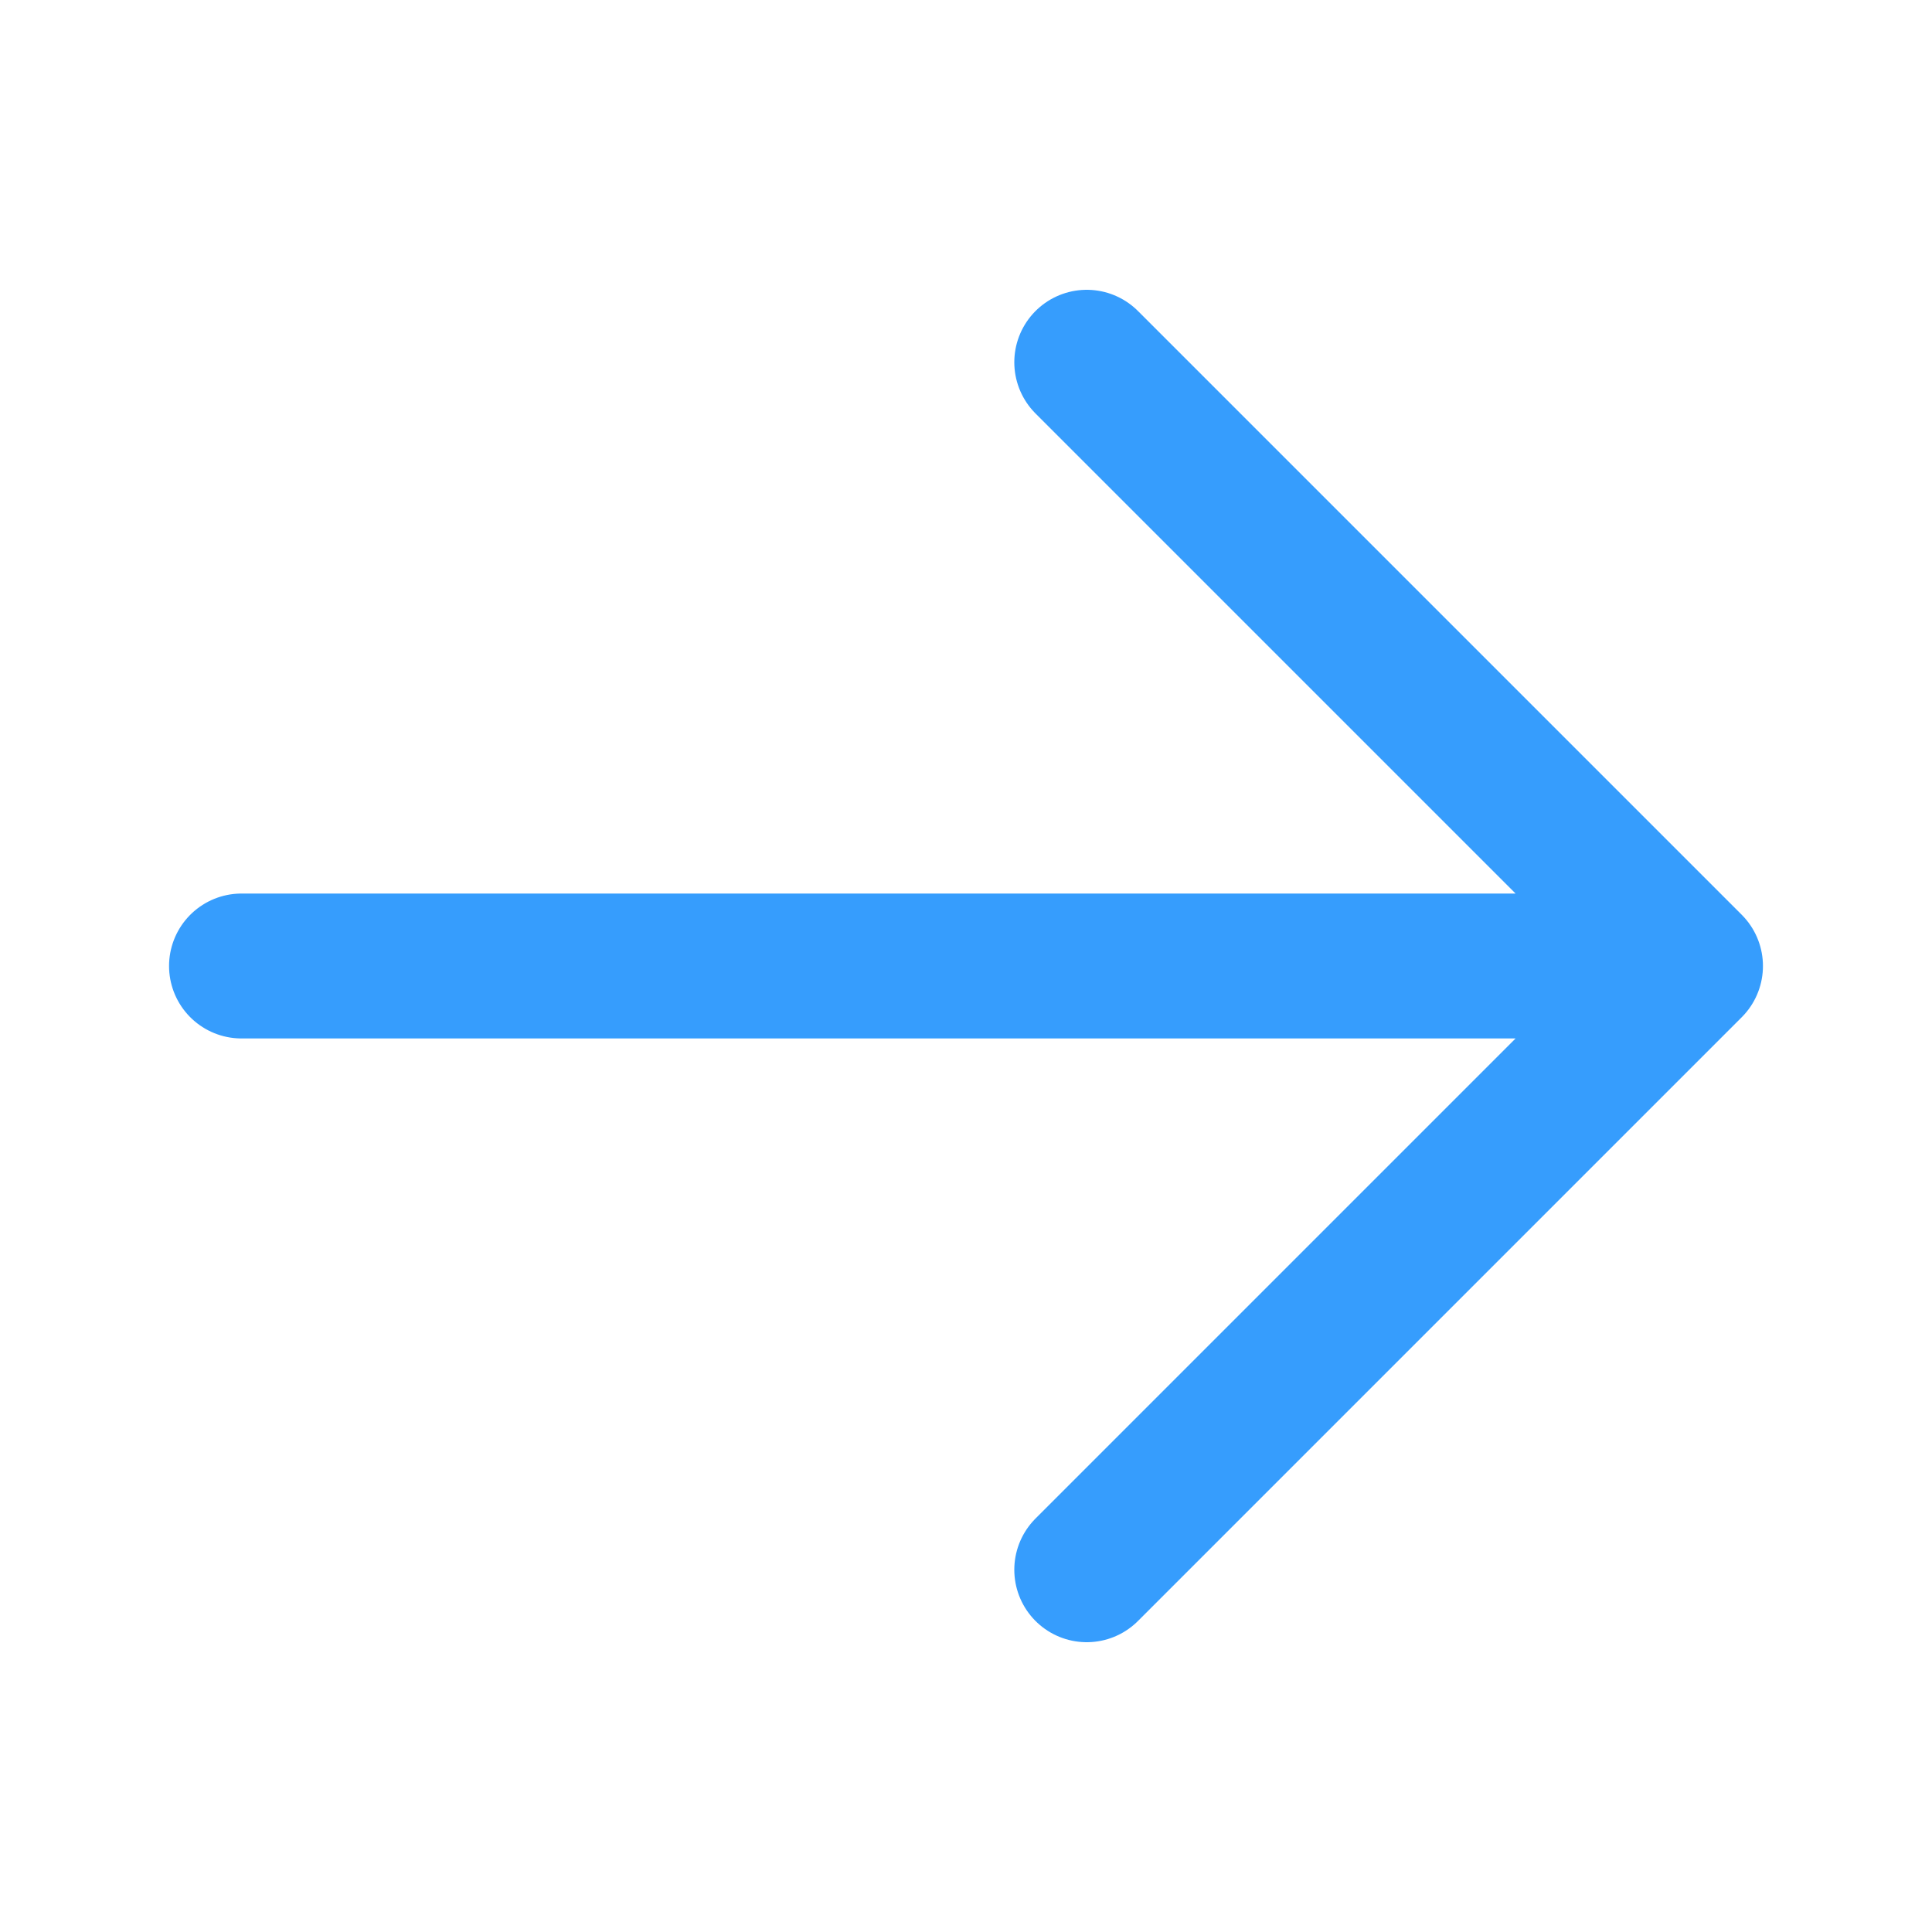
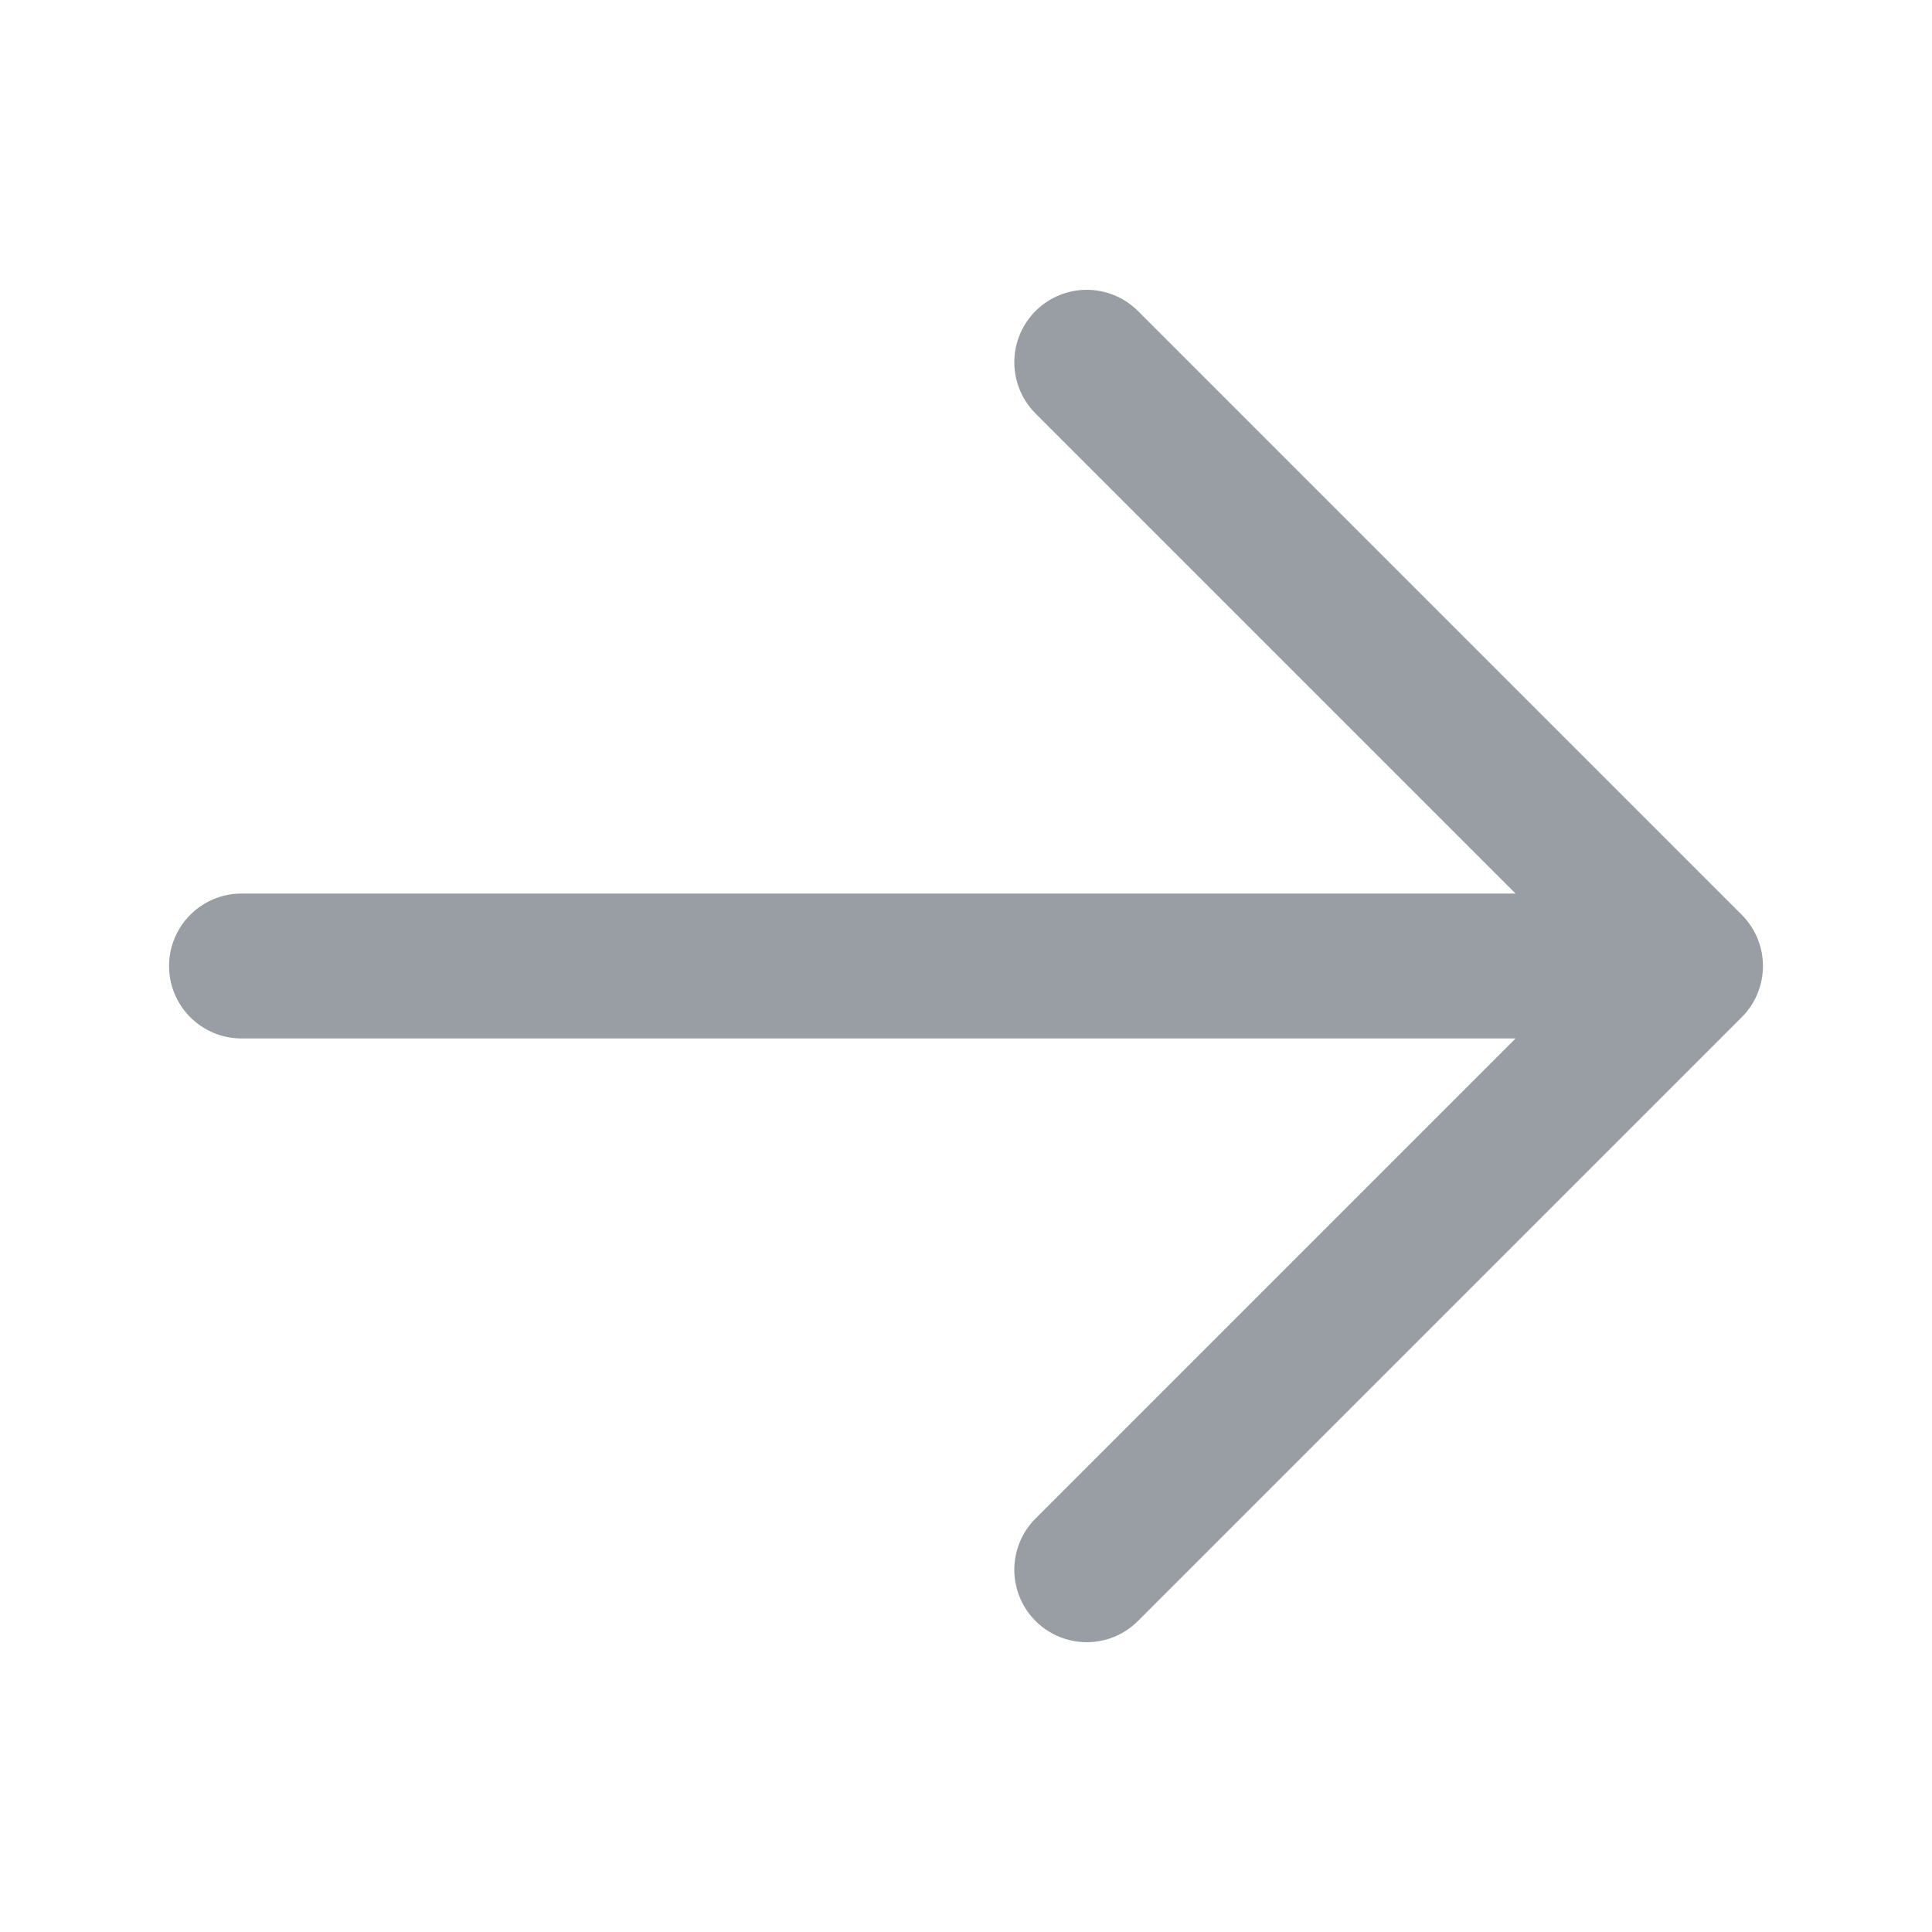
<svg xmlns="http://www.w3.org/2000/svg" width="20" height="20" viewBox="0 0 20 20" fill="none">
-   <path d="M11.25 16.25L17.5 10M17.5 10L11.25 3.75M17.5 10H2.5" stroke="#369DFD" stroke-width="1.5" stroke-linecap="round" stroke-linejoin="round" />
+   <path d="M11.25 16.25L17.5 10M17.5 10L11.25 3.75M17.5 10H2.5" stroke="#989EA4" stroke-width="1.5" stroke-linecap="round" stroke-linejoin="round" />
</svg>
